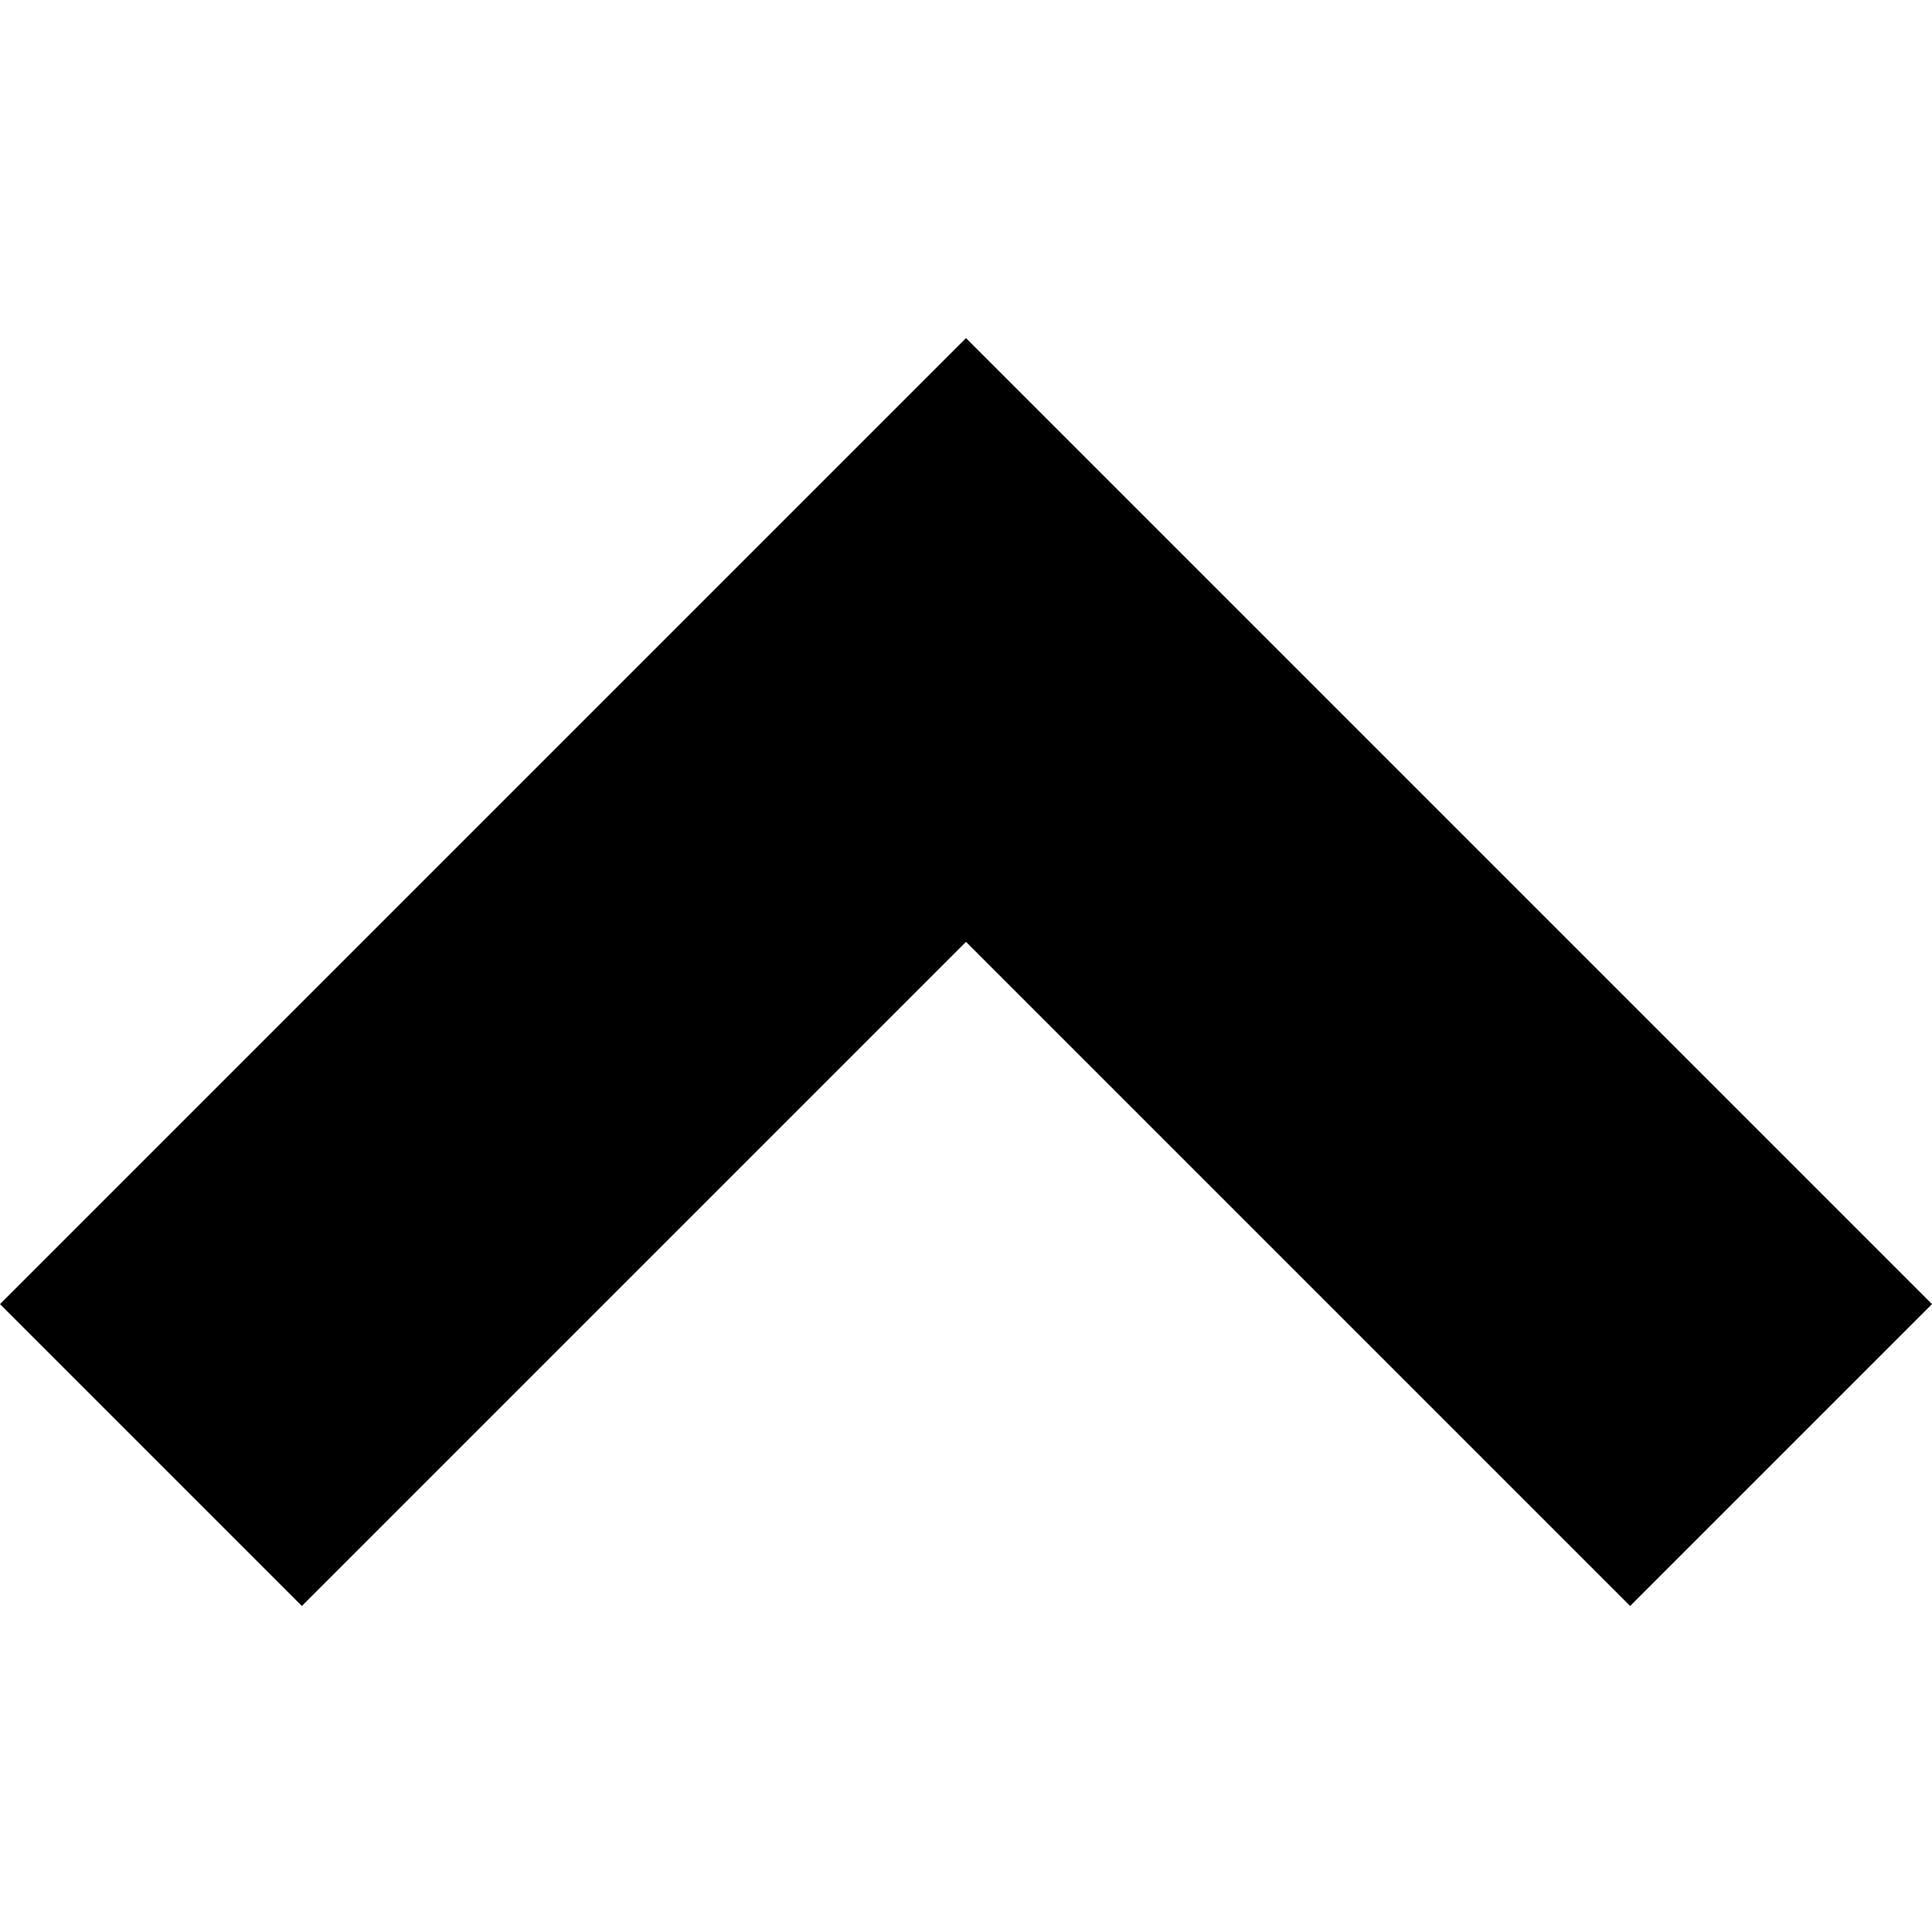
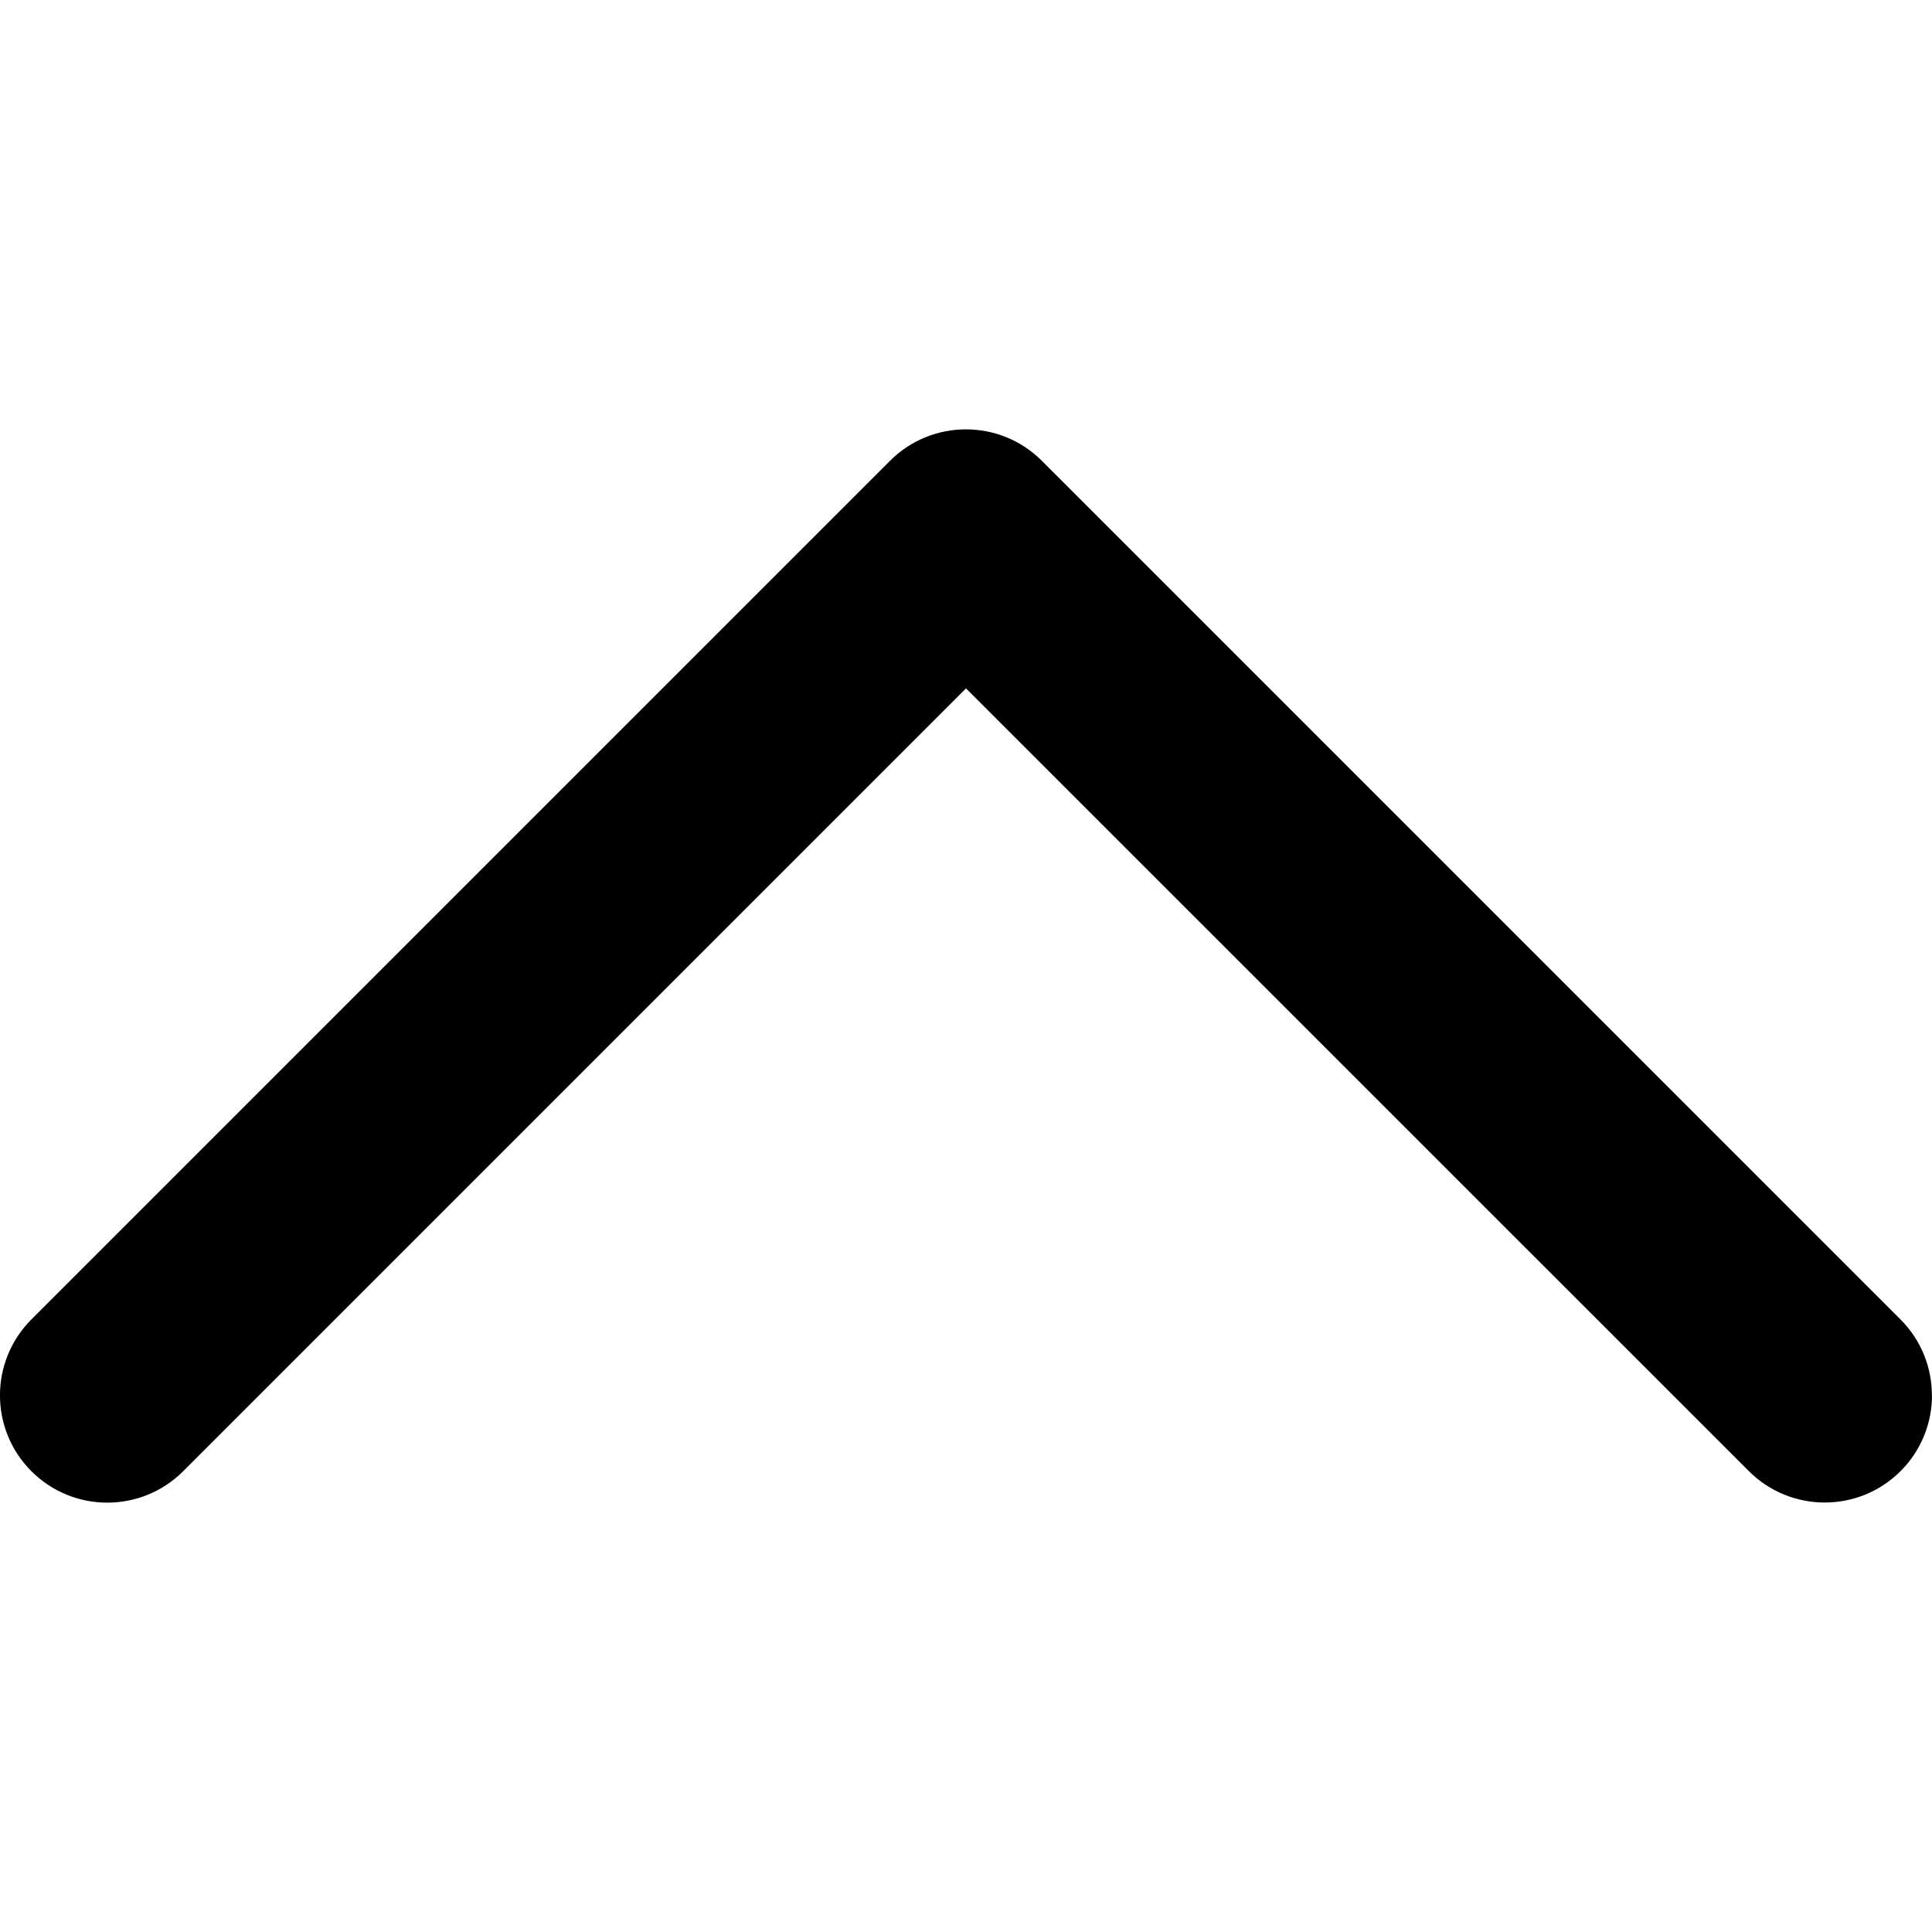
- <svg xmlns="http://www.w3.org/2000/svg" version="1.1" id="Calque_1" x="0px" y="0px" viewBox="0 0 16 16" style="enable-background:new 0 0 16 16;" xml:space="preserve">
-   <path d="M13.5,13.3l2.5-2.5l-8-8l-8,8l2.5,2.5L8,7.8L13.5,13.3z" />
+ <svg xmlns="http://www.w3.org/2000/svg" version="1.1" viewBox="0 0 16 16">
+   <g>
+     <g id="Calque_1">
+       <path d="M16,11.555c0,.227-.087.455-.26.628-.347.347-.91.347-1.257,0l-6.483-6.482L1.517,12.184c-.347.347-.91.347-1.257,0s-.347-.91,0-1.257L7.371,3.816c.347-.347.91-.347,1.257,0l7.111,7.111c.174.174.26.401.26.628Z" />
+     </g>
+   </g>
</svg>
